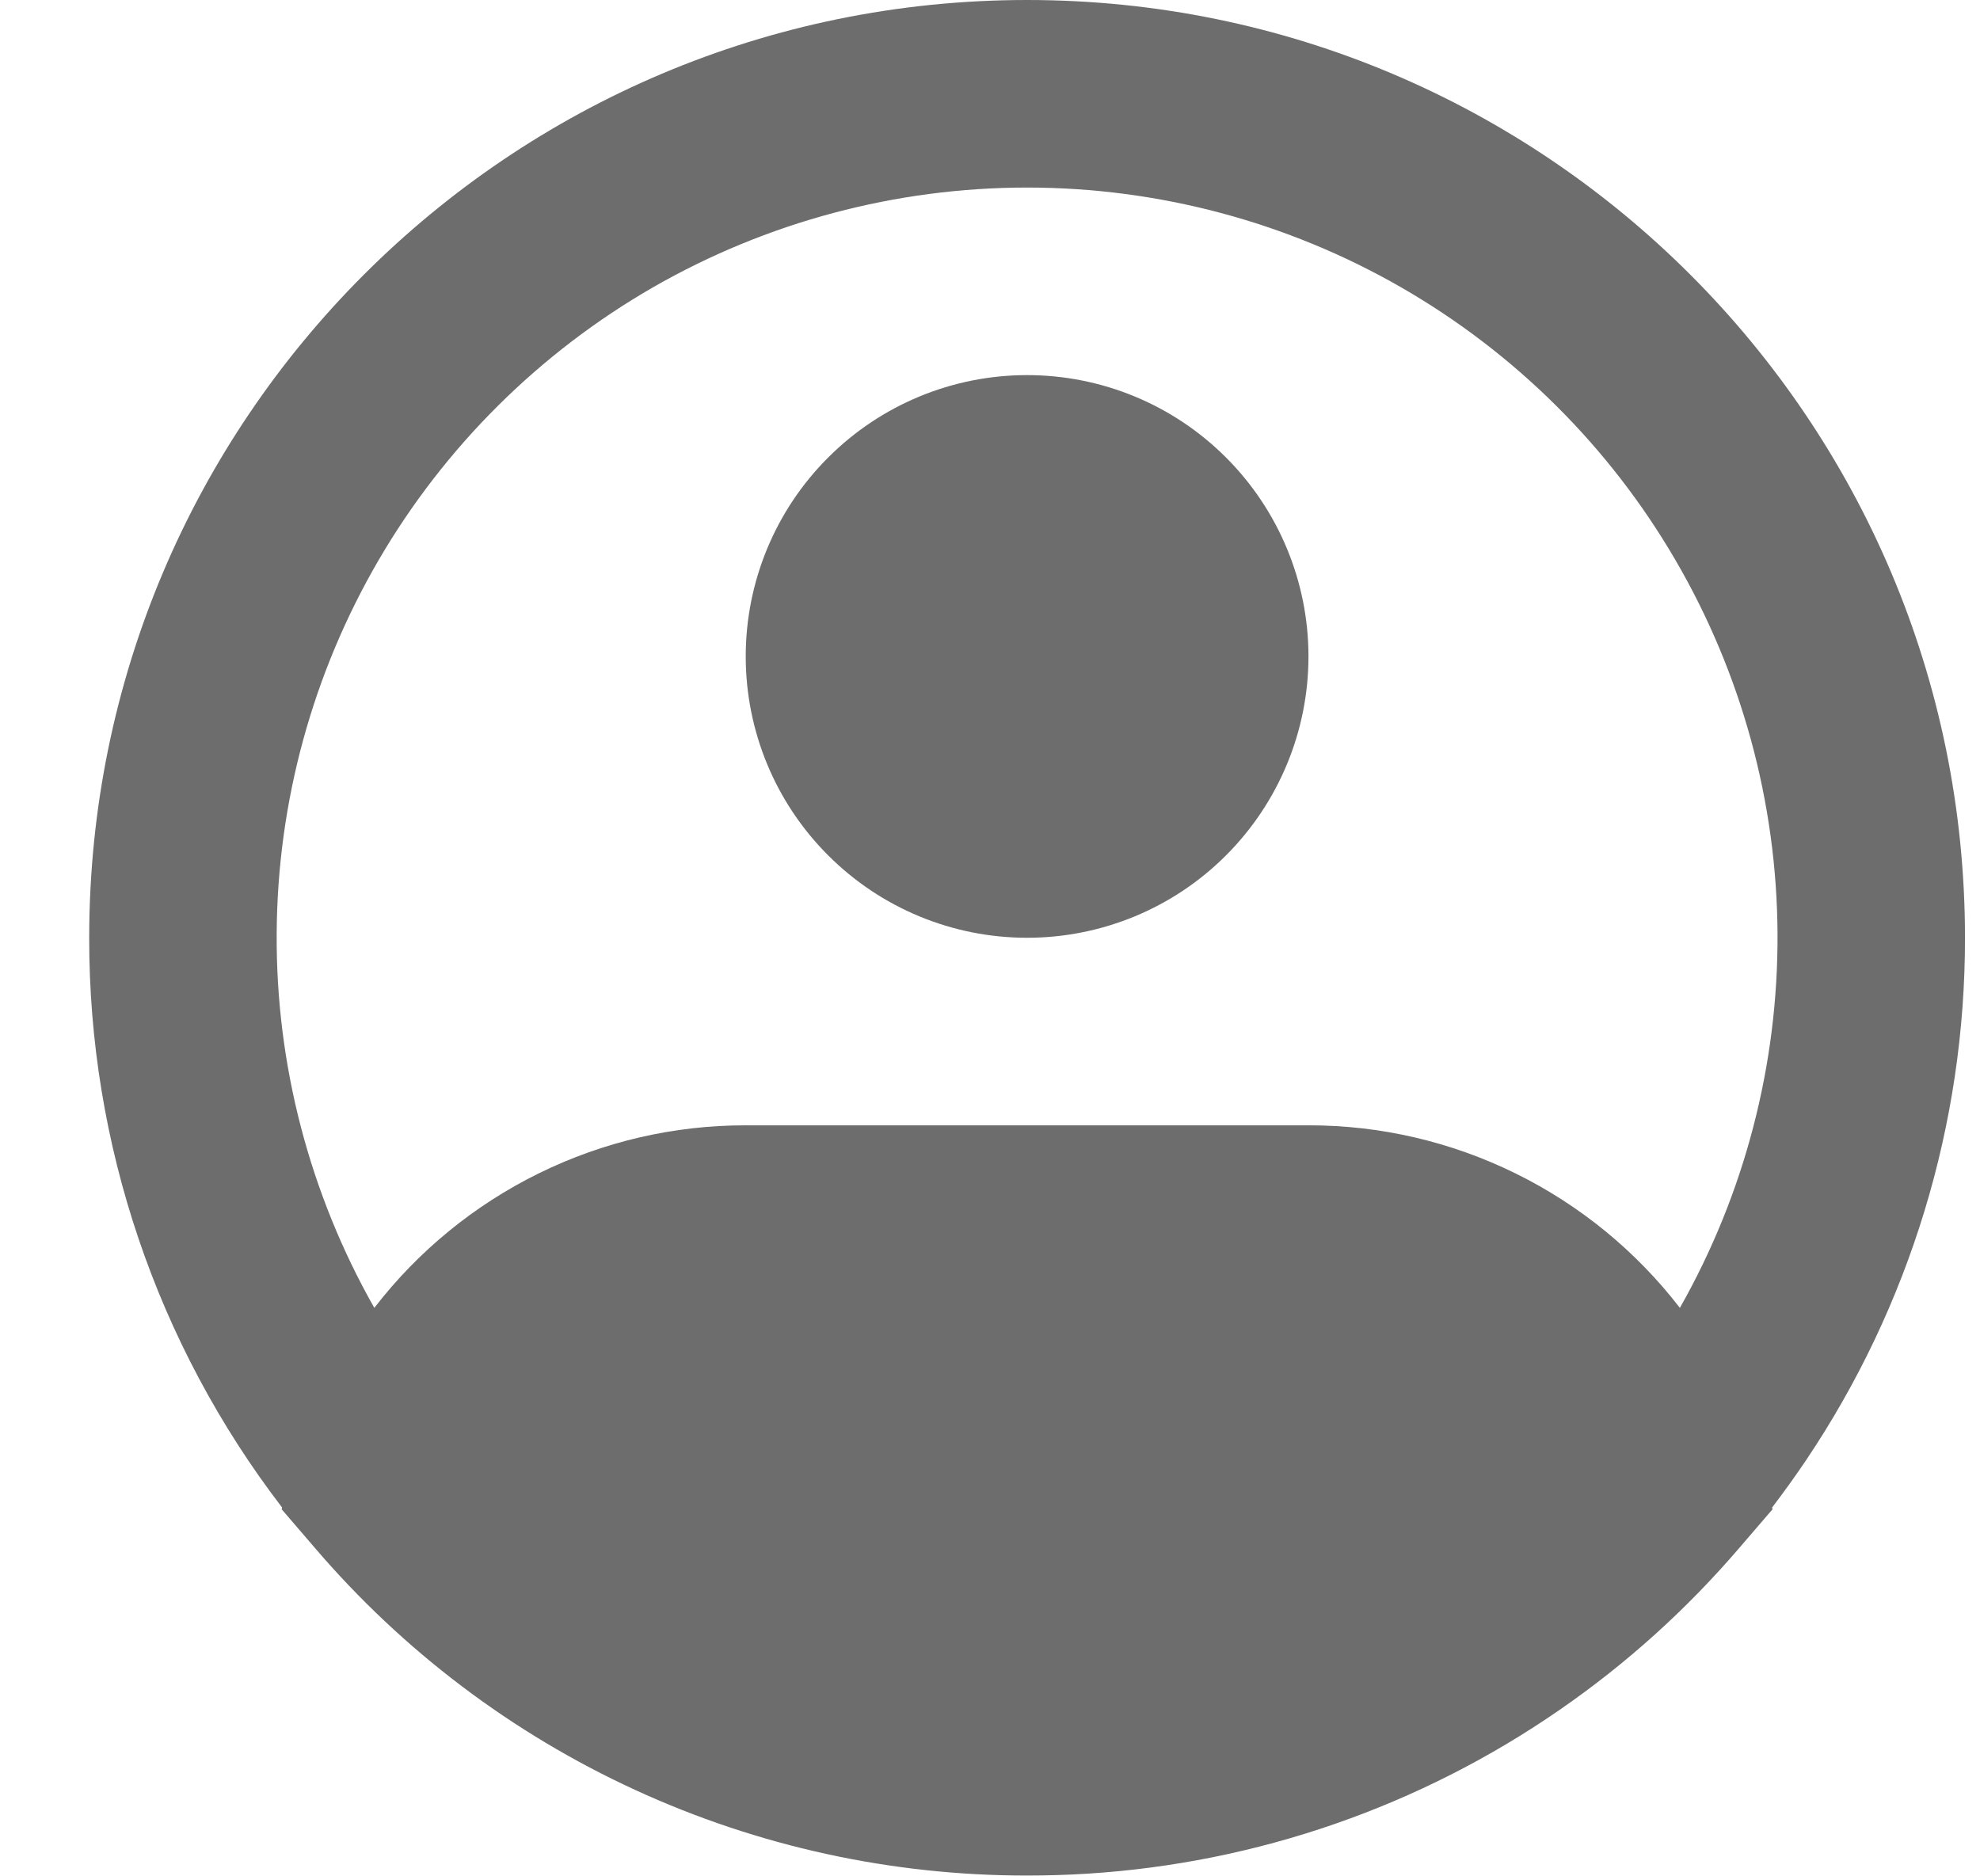
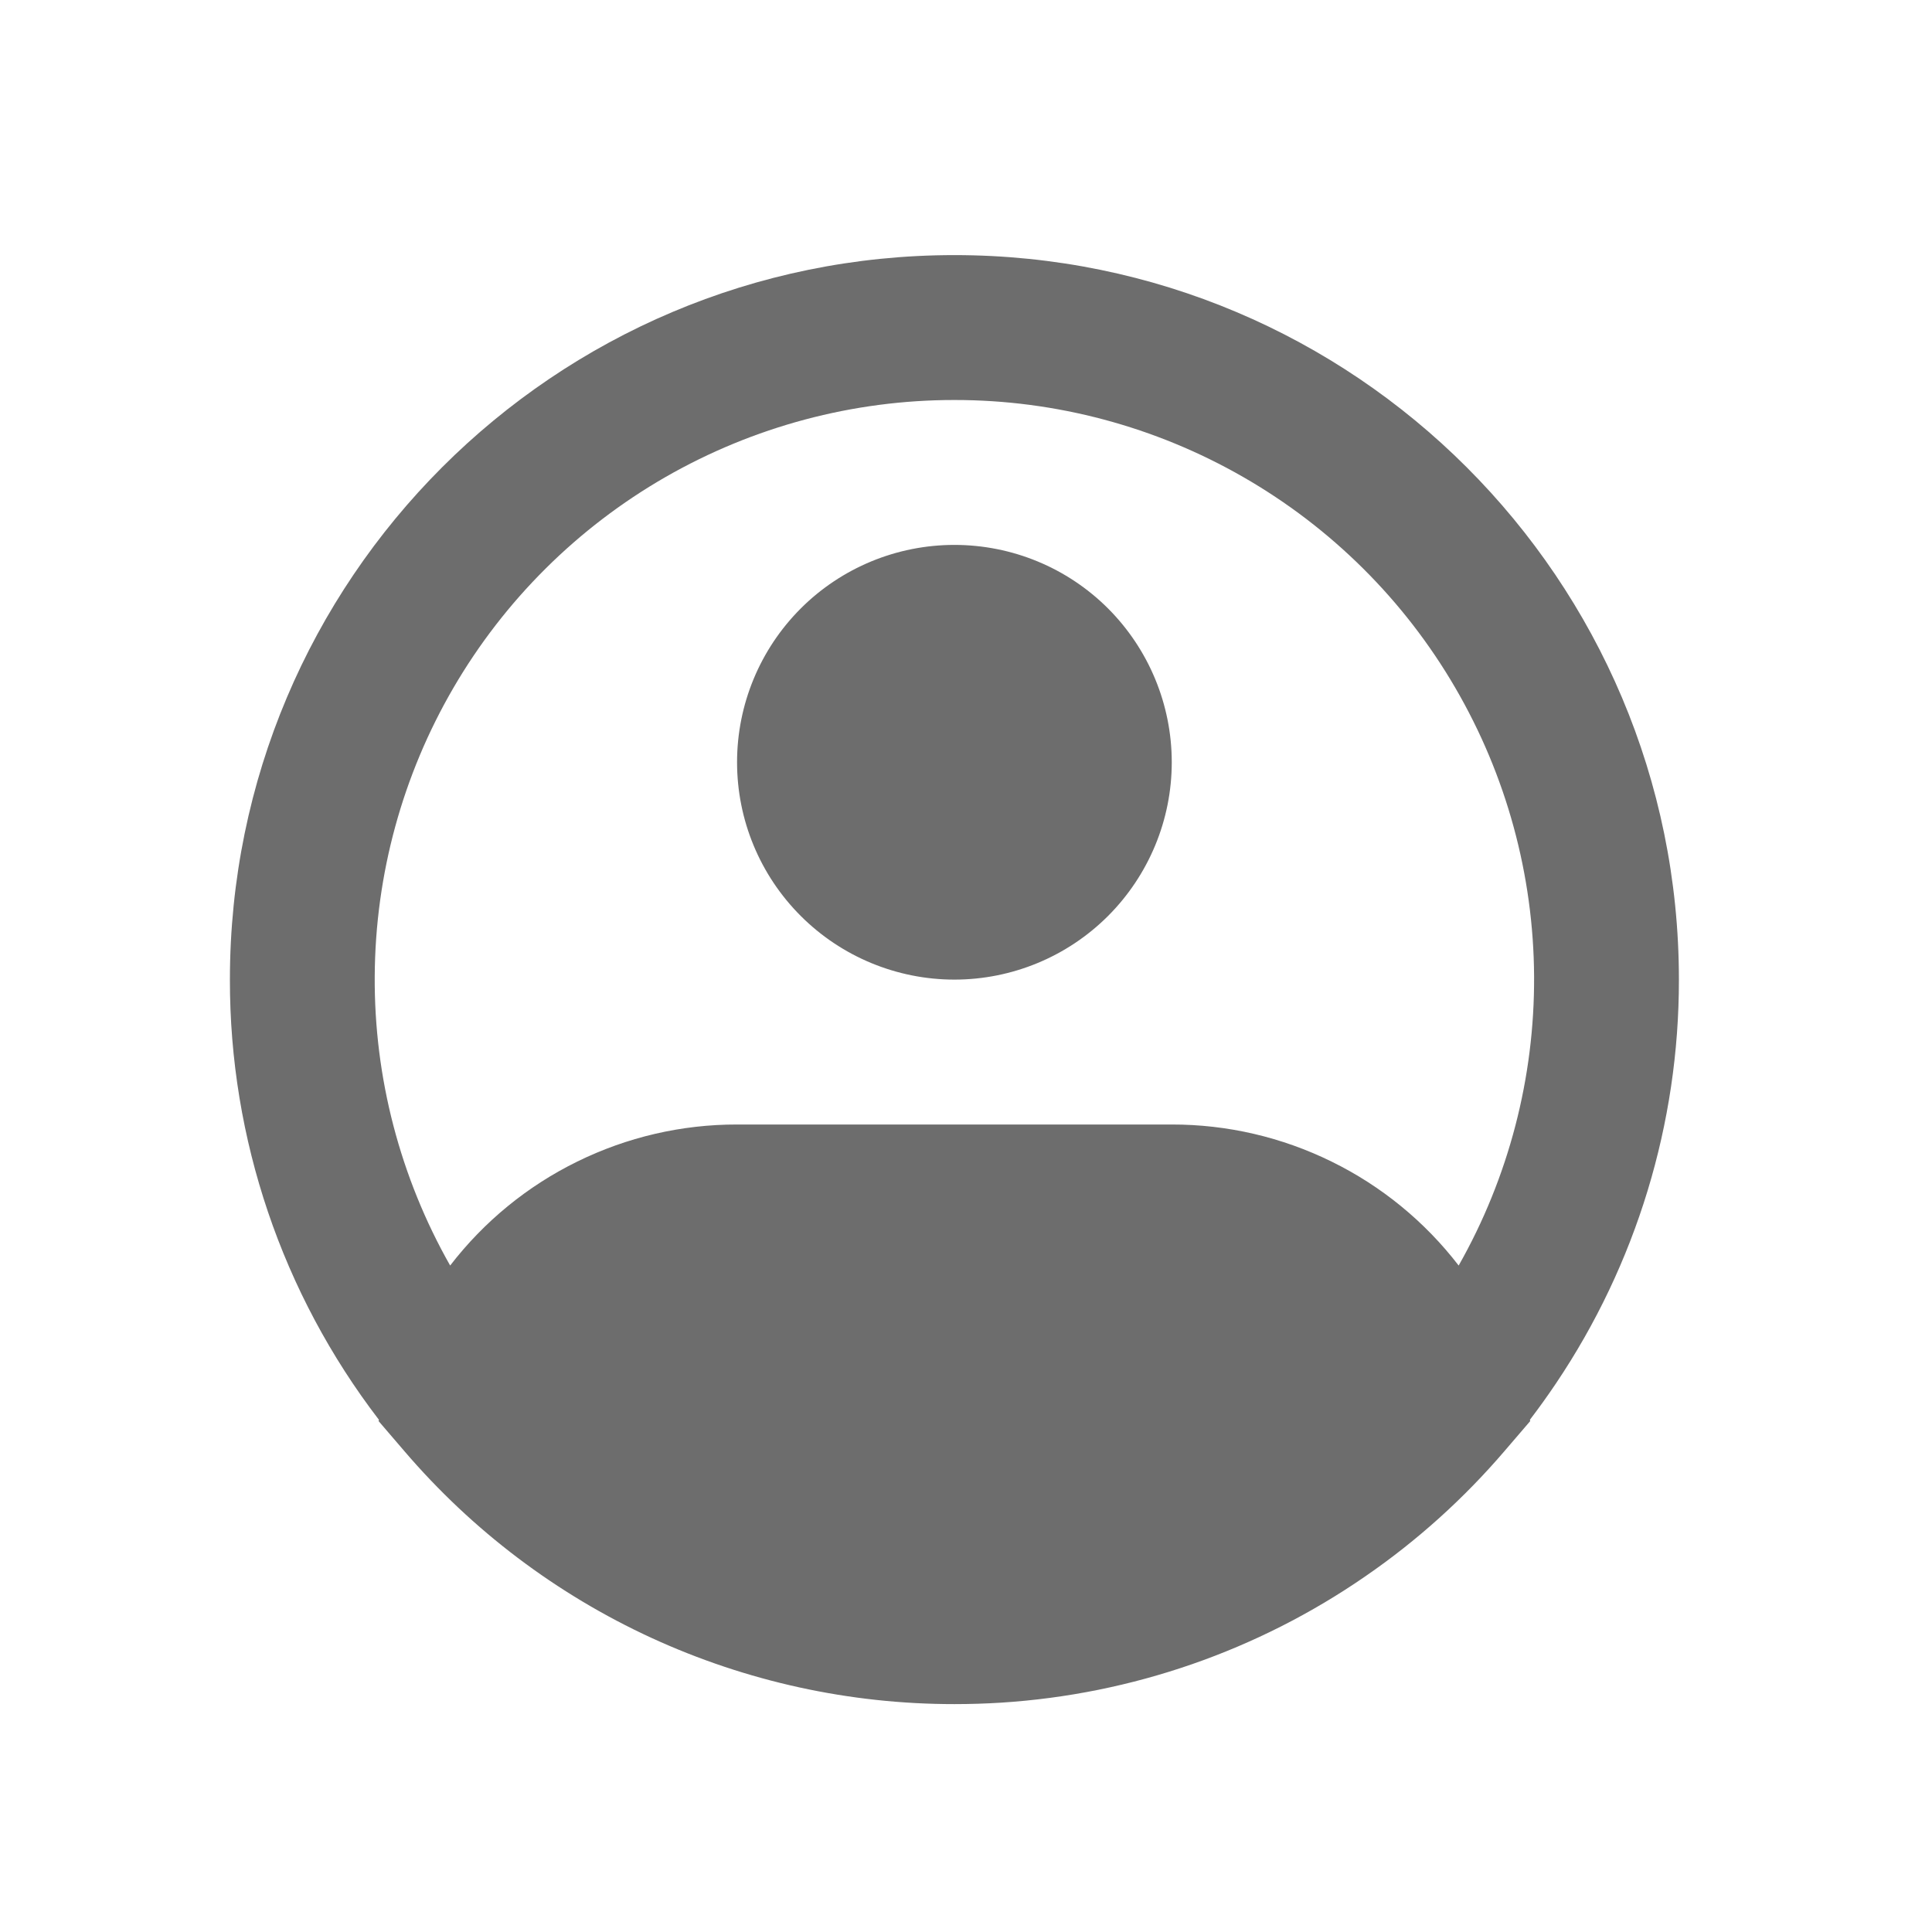
- <svg xmlns="http://www.w3.org/2000/svg" width="19" height="18" viewBox="0 0 19 18" fill="none">
-   <path fill-rule="evenodd" clip-rule="evenodd" d="M9.856 1.8C8.597 1.8 7.359 2.13 6.267 2.757C5.176 3.385 4.267 4.288 3.633 5.376C2.999 6.464 2.662 7.699 2.655 8.958C2.647 10.218 2.971 11.457 3.592 12.552C4.012 12.007 4.552 11.565 5.17 11.261C5.788 10.957 6.467 10.799 7.156 10.8H12.556C13.245 10.799 13.924 10.957 14.542 11.261C15.16 11.565 15.7 12.007 16.12 12.552C16.741 11.457 17.064 10.218 17.057 8.958C17.05 7.699 16.712 6.464 16.078 5.376C15.445 4.288 14.536 3.385 13.444 2.757C12.353 2.13 11.115 1.8 9.856 1.8ZM17.005 14.468C17.117 14.321 17.225 14.171 17.329 14.017C18.326 12.534 18.858 10.787 18.856 9C18.856 4.029 14.827 0 9.856 0C4.885 0 0.856 4.029 0.856 9C0.853 10.977 1.504 12.9 2.707 14.468L2.703 14.485L3.022 14.856C3.866 15.843 4.914 16.635 6.094 17.178C7.274 17.721 8.557 18.001 9.856 18C10.05 18 10.244 17.994 10.436 17.982C12.059 17.88 13.625 17.337 14.963 16.412C15.604 15.97 16.184 15.447 16.69 14.856L17.009 14.485L17.005 14.468ZM9.856 3.6C9.14 3.6 8.453 3.884 7.947 4.391C7.44 4.897 7.156 5.584 7.156 6.3C7.156 7.016 7.44 7.703 7.947 8.209C8.453 8.716 9.14 9 9.856 9C10.572 9 11.259 8.716 11.765 8.209C12.271 7.703 12.556 7.016 12.556 6.3C12.556 5.584 12.271 4.897 11.765 4.391C11.259 3.884 10.572 3.6 9.856 3.6Z" fill="#6D6D6D" />
+ <svg xmlns="http://www.w3.org/2000/svg" width="24" height="24" viewBox="0 0 24 24" fill="none">
+   <path fill-rule="evenodd" clip-rule="evenodd" d="M11.856 4.969C10.597 4.968 9.359 5.299 8.267 5.926C7.176 6.553 6.267 7.456 5.633 8.544C4.999 9.632 4.662 10.868 4.655 12.127C4.647 13.386 4.971 14.626 5.592 15.721C6.012 15.175 6.552 14.733 7.17 14.43C7.788 14.126 8.467 13.968 9.156 13.969H14.556C15.245 13.968 15.924 14.126 16.542 14.43C17.16 14.733 17.7 15.175 18.12 15.721C18.741 14.626 19.064 13.386 19.057 12.127C19.05 10.868 18.712 9.632 18.078 8.544C17.445 7.456 16.536 6.553 15.444 5.926C14.353 5.299 13.115 4.968 11.856 4.969ZM19.005 17.637C19.117 17.49 19.225 17.34 19.329 17.185C20.326 15.703 20.858 13.956 20.856 12.169C20.856 7.198 16.827 3.169 11.856 3.169C6.885 3.169 2.856 7.198 2.856 12.169C2.853 14.146 3.504 16.068 4.707 17.637L4.703 17.653L5.022 18.025C5.866 19.012 6.914 19.804 8.094 20.347C9.274 20.889 10.557 21.17 11.856 21.169C12.05 21.169 12.244 21.163 12.436 21.151C14.059 21.048 15.625 20.505 16.963 19.58C17.604 19.139 18.184 18.616 18.69 18.025L19.009 17.653L19.005 17.637ZM11.856 6.769C11.14 6.769 10.453 7.053 9.947 7.559C9.44 8.066 9.156 8.753 9.156 9.469C9.156 10.185 9.44 10.871 9.947 11.378C10.453 11.884 11.14 12.169 11.856 12.169C12.572 12.169 13.259 11.884 13.765 11.378C14.271 10.871 14.556 10.185 14.556 9.469C14.556 8.753 14.271 8.066 13.765 7.559C13.259 7.053 12.572 6.769 11.856 6.769Z" fill="#6D6D6D" />
</svg>
